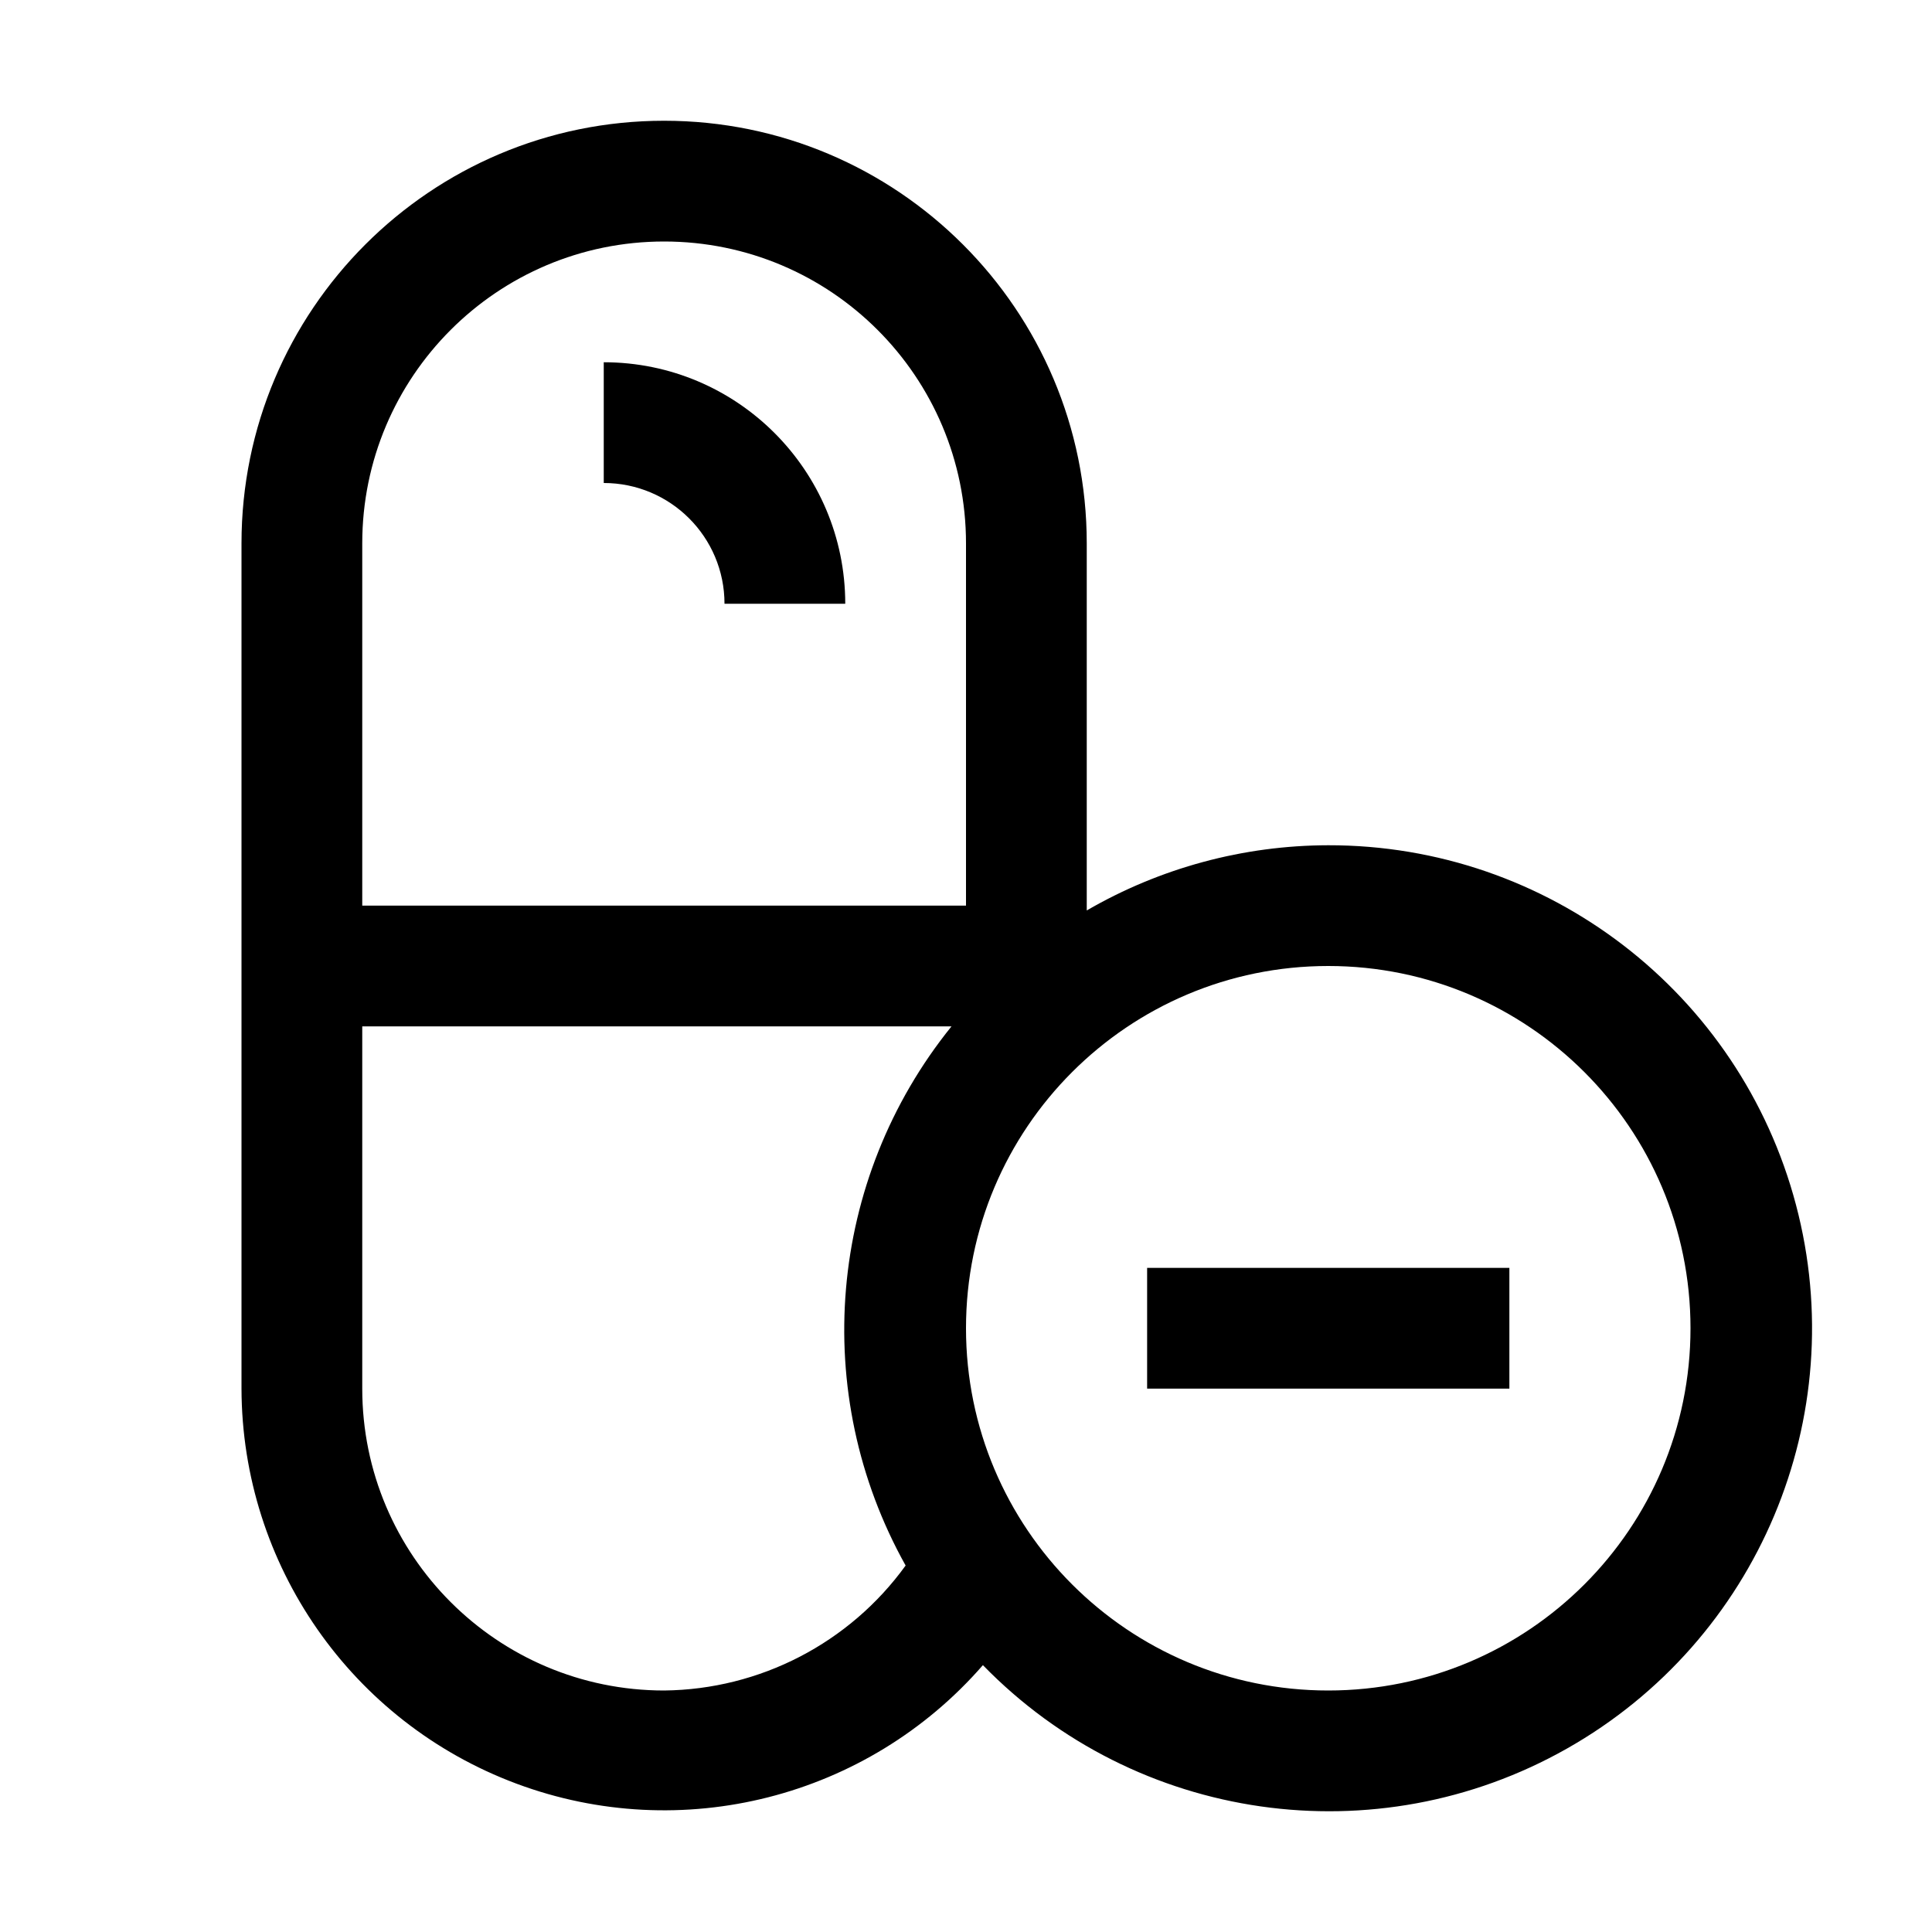
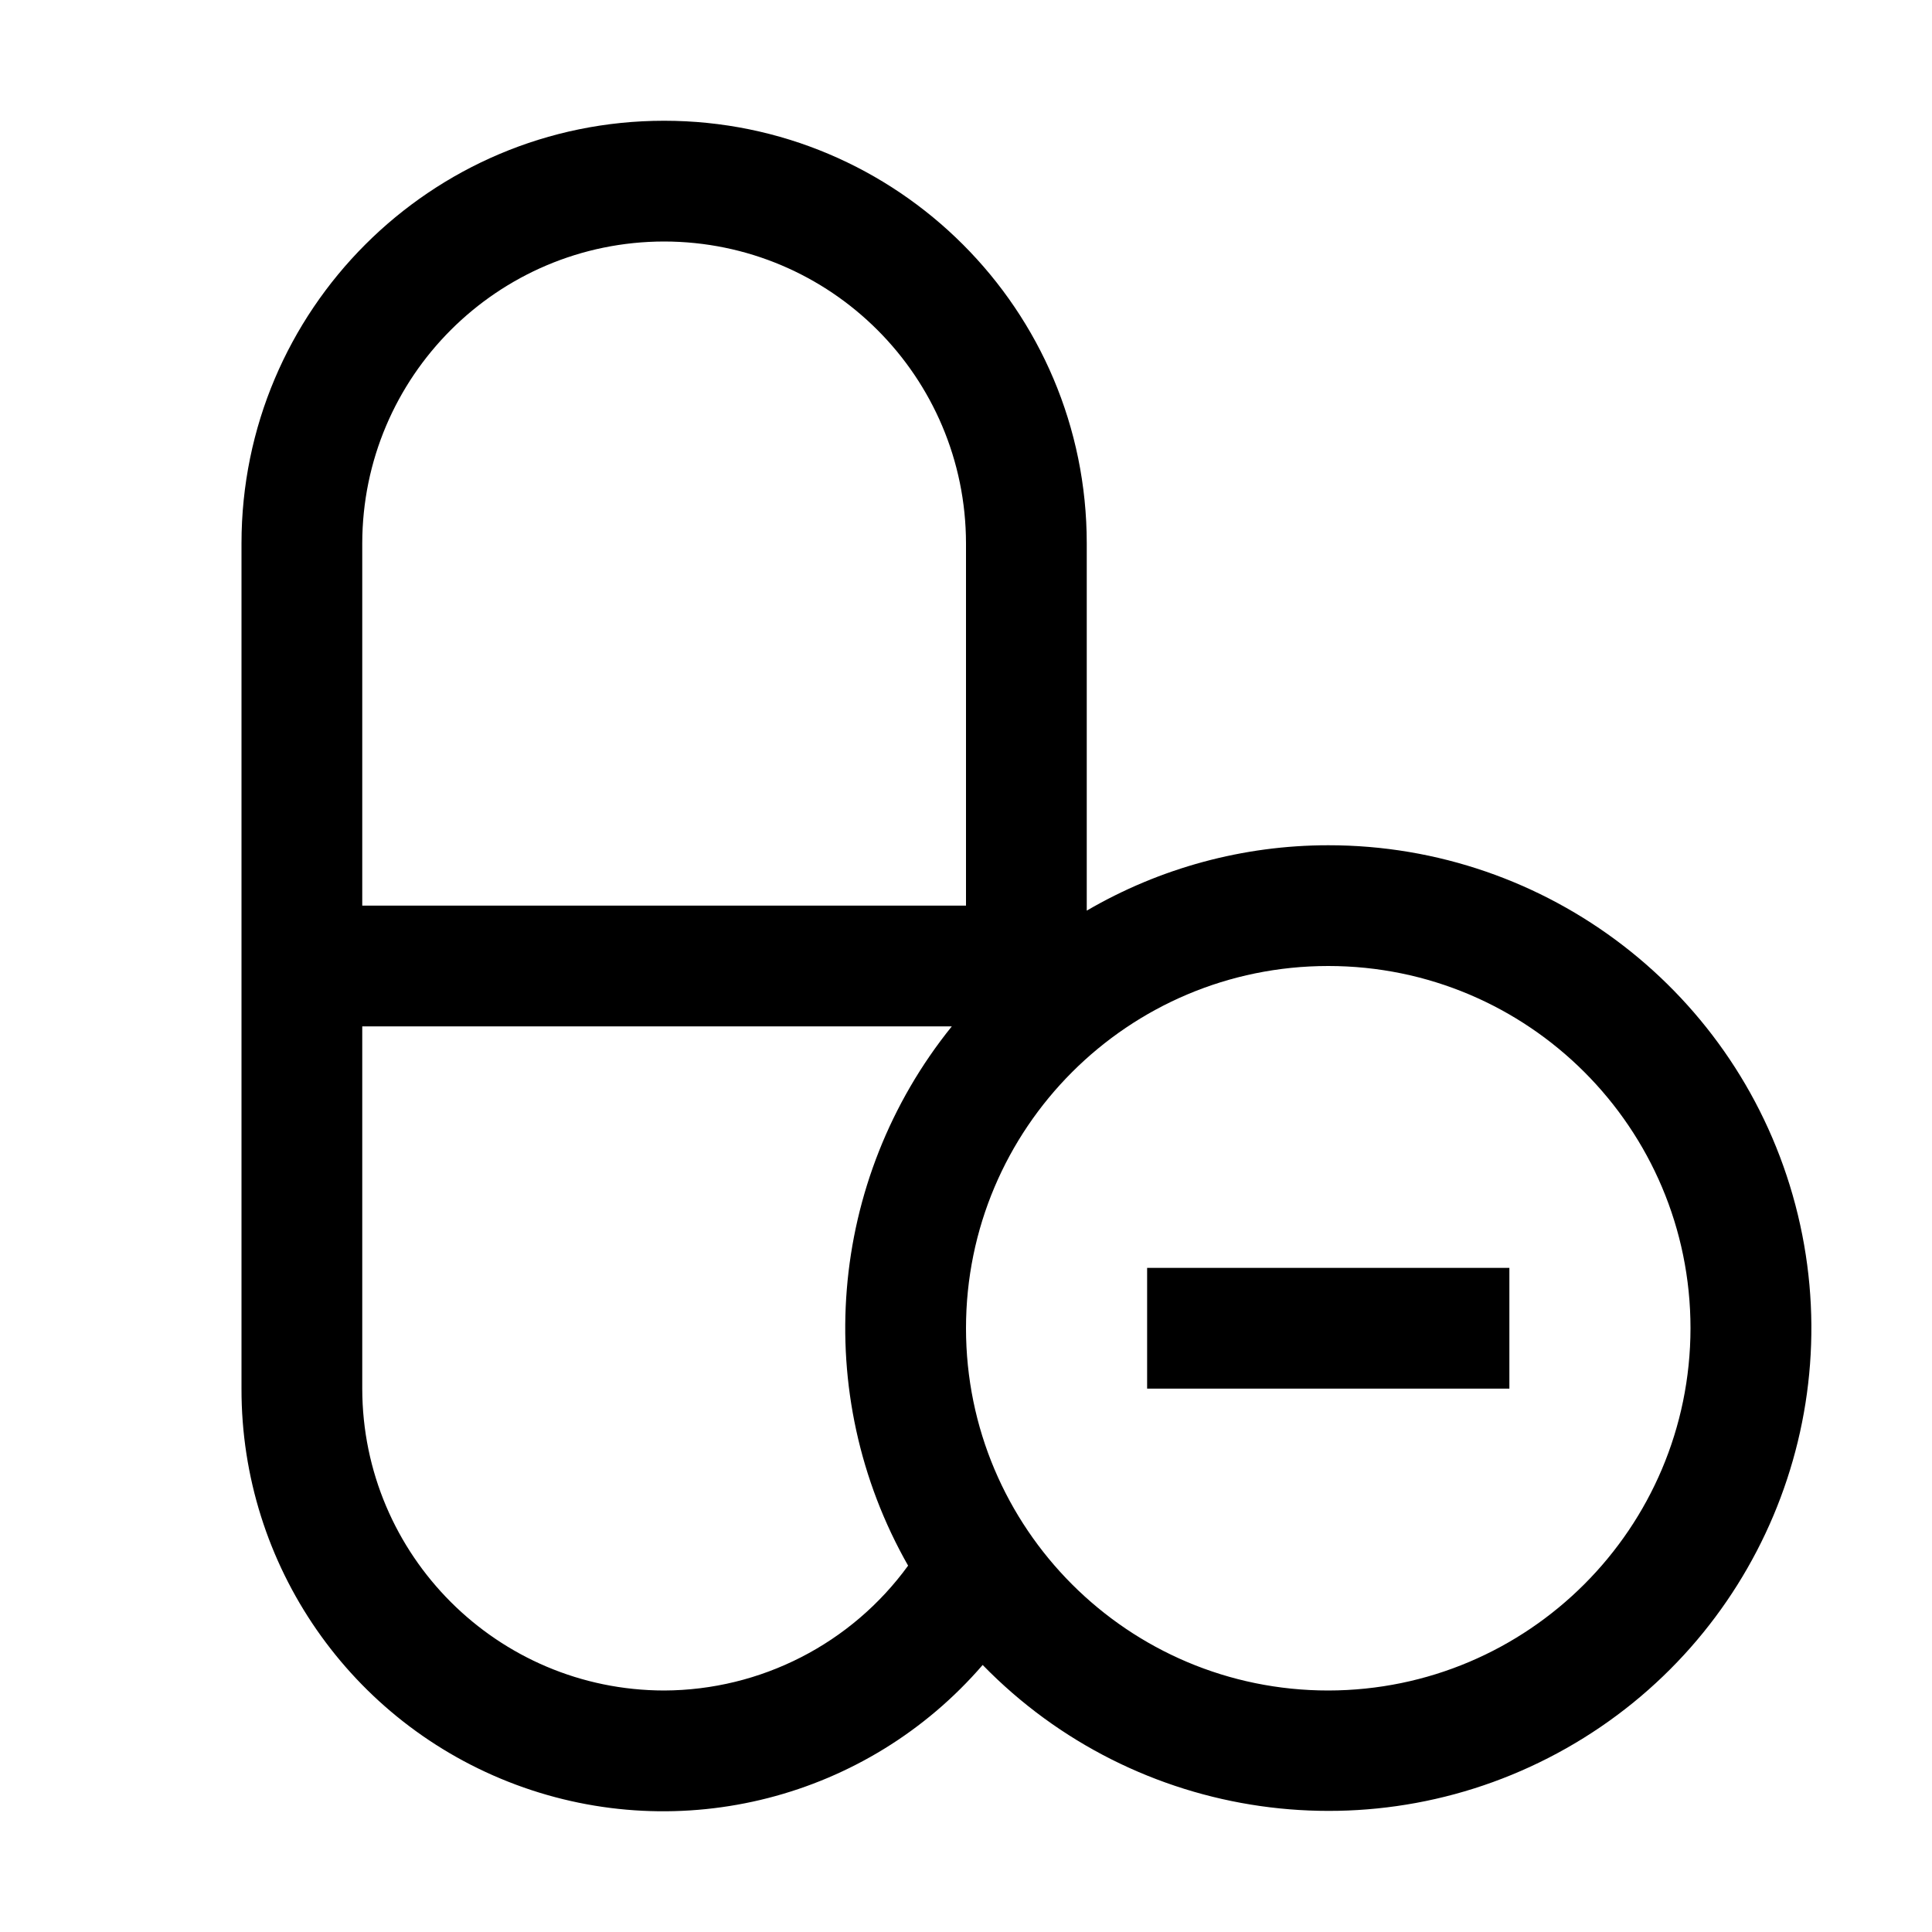
<svg xmlns="http://www.w3.org/2000/svg" id="icon" viewBox="0 0 32 32">
  <defs>
    <style>.cls-1{fill:none;}</style>
  </defs>
-   <path d="M14,10H12a2,2,0,0,0-2-2V6A4,4,0,0,1,14,10Z" transform="translate(0 0)" />
-   <path d="M22,14a8,8,0,0,0-4,1.08V9A7,7,0,0,0,4,9V23a7,7,0,0,0,12.28,4.58A8,8,0,1,0,22,14ZM11,4a5,5,0,0,1,5,5v6H6V9A5,5,0,0,1,11,4Zm0,24a5,5,0,0,1-5-5V17h9.76A8,8,0,0,0,15,25.93,5,5,0,0,1,11,28Zm11,0a6,6,0,1,1,6-6A6,6,0,0,1,22,28Z" transform="translate(0 0)" />
+   <path d="M22,14a7.94,7.94,0,0,0-4,1.083V9A7,7,0,0,0,4,9V23a6.986,6.986,0,0,0,12.276,4.577A7.997,7.997,0,1,0,22,14ZM11,4a5.006,5.006,0,0,1,5,5v6H6V9A5.006,5.006,0,0,1,11,4Zm0,24a5.006,5.006,0,0,1-5-5V17h9.765a7.956,7.956,0,0,0-.724,8.932A5.015,5.015,0,0,1,11,28Zm11,0a6,6,0,1,1,6-6A6.007,6.007,0,0,1,22,28Z" transform="translate(0 0)" />
  <rect x="19" y="21" width="6" height="2" />
  <rect id="_Transparent_Rectangle_" data-name="&lt;Transparent Rectangle&gt;" class="cls-1" width="32" height="32" />
</svg>
